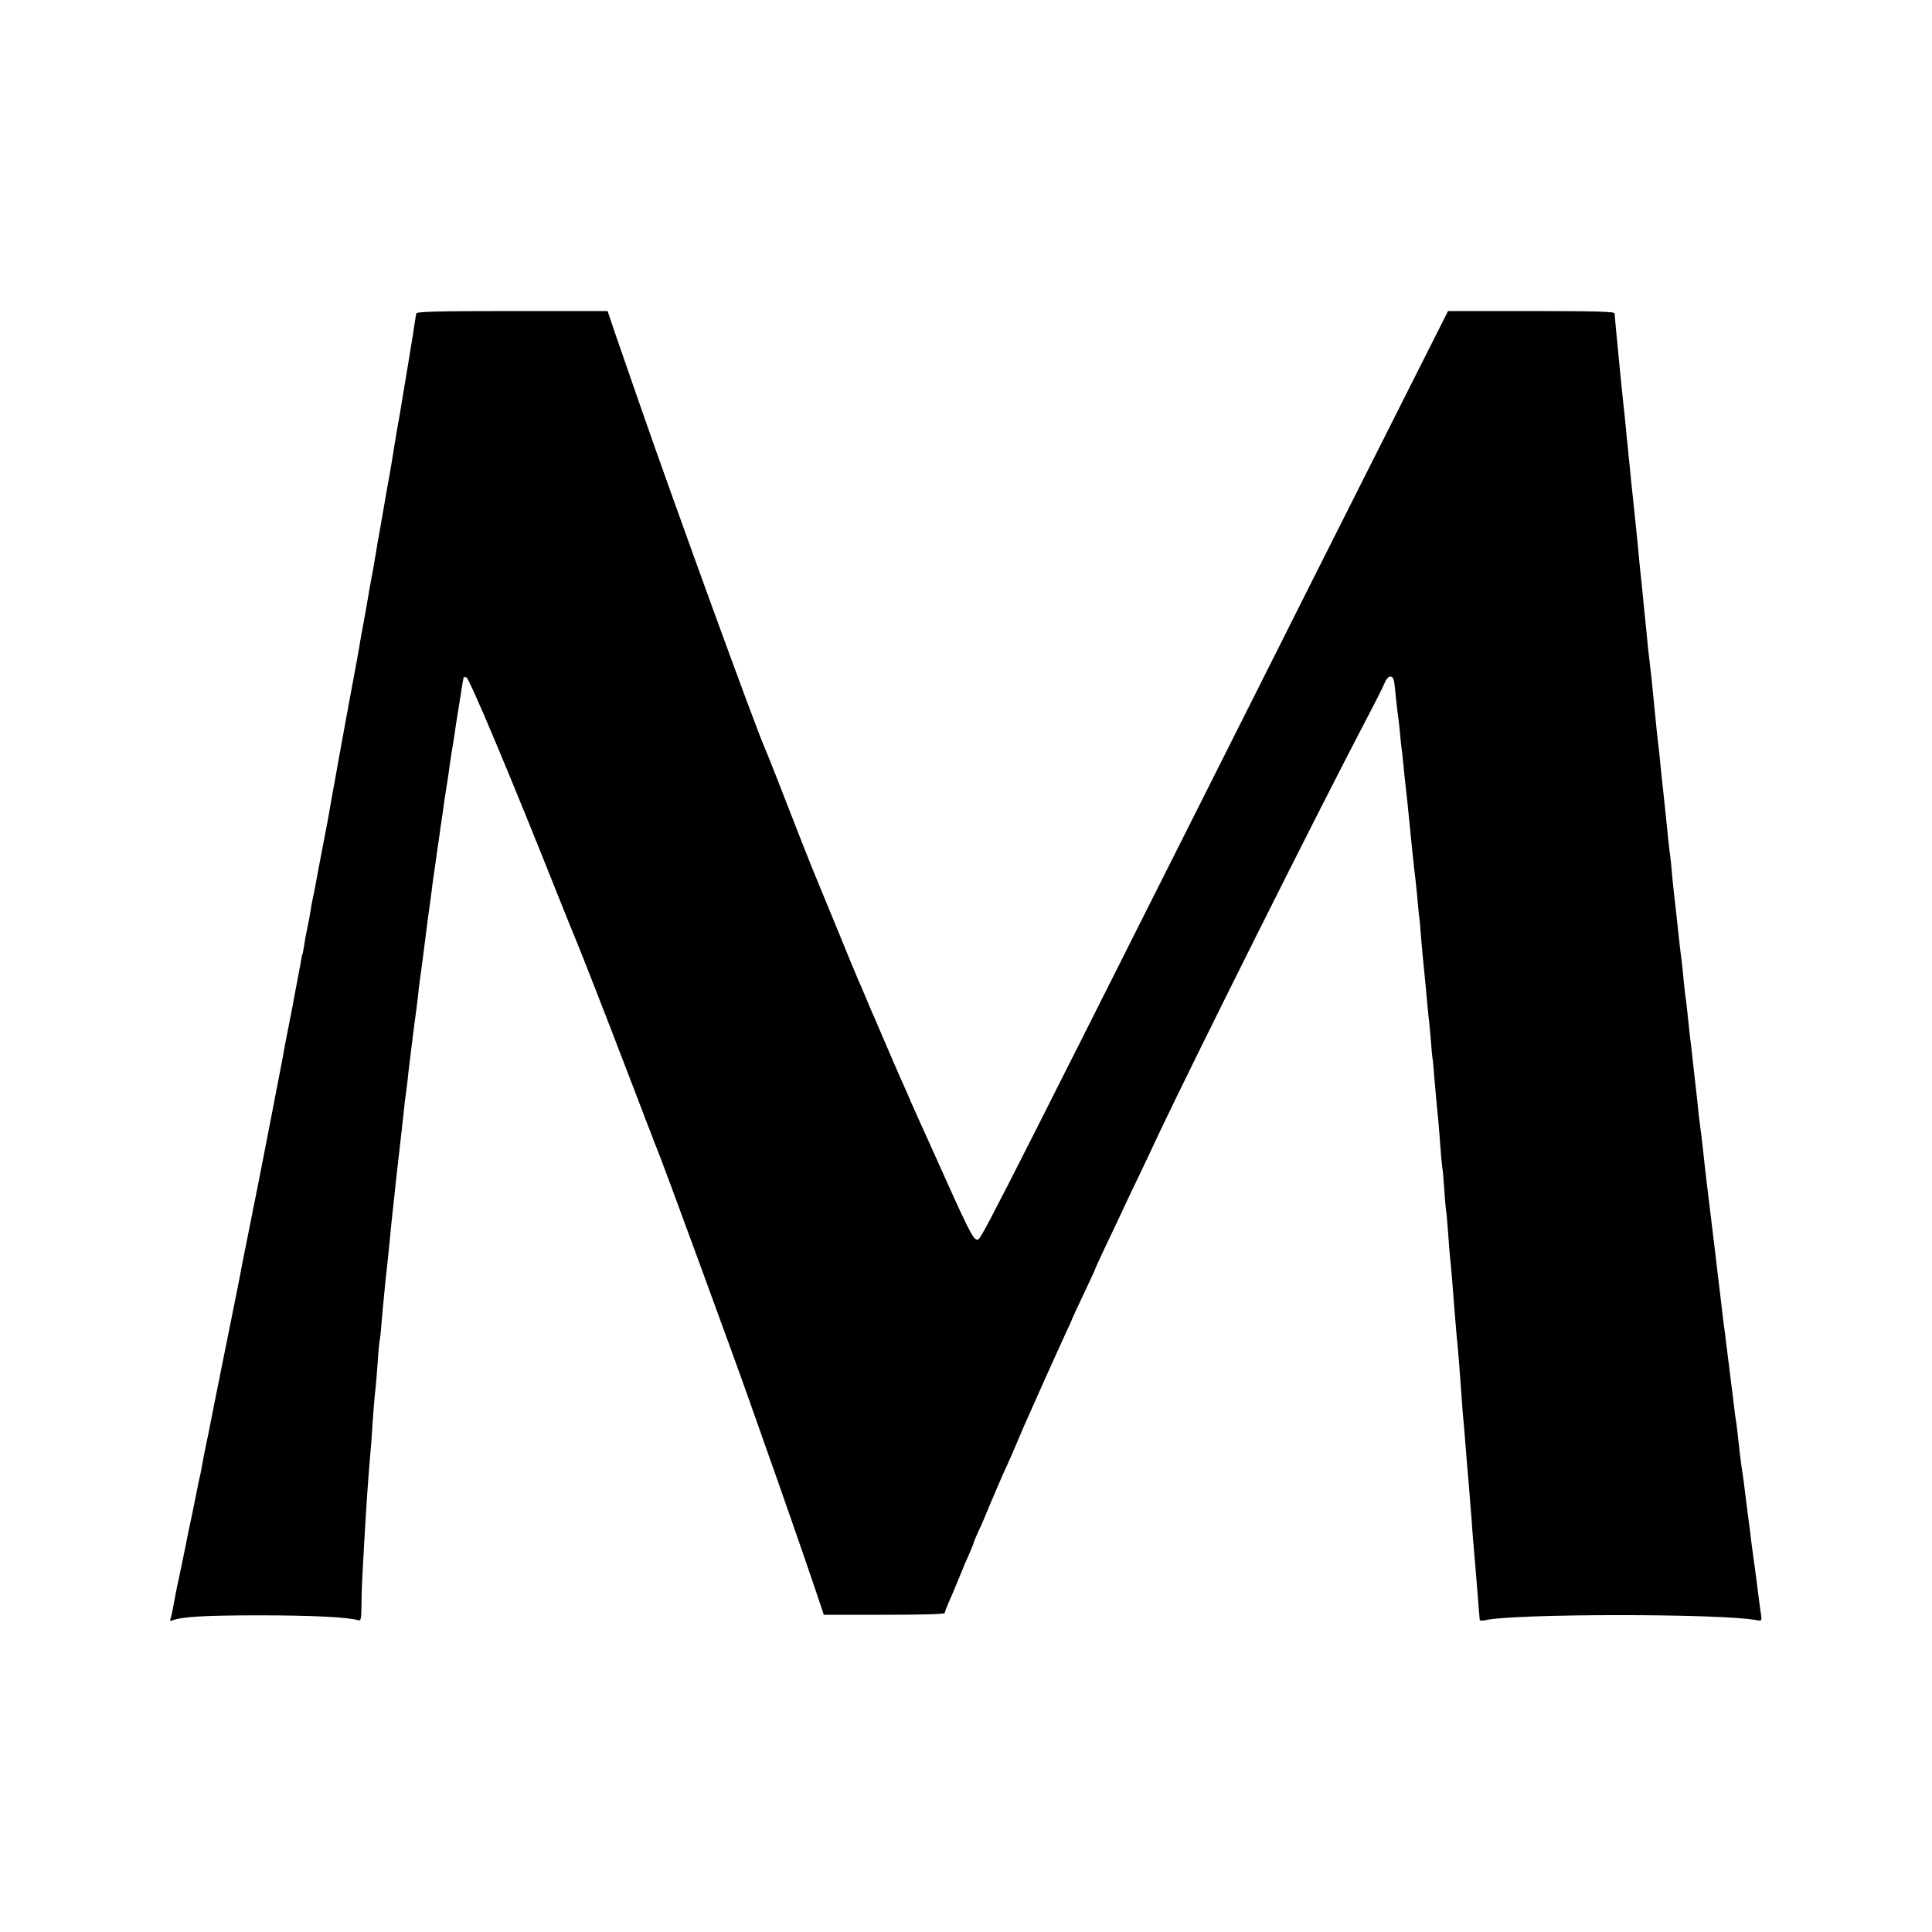
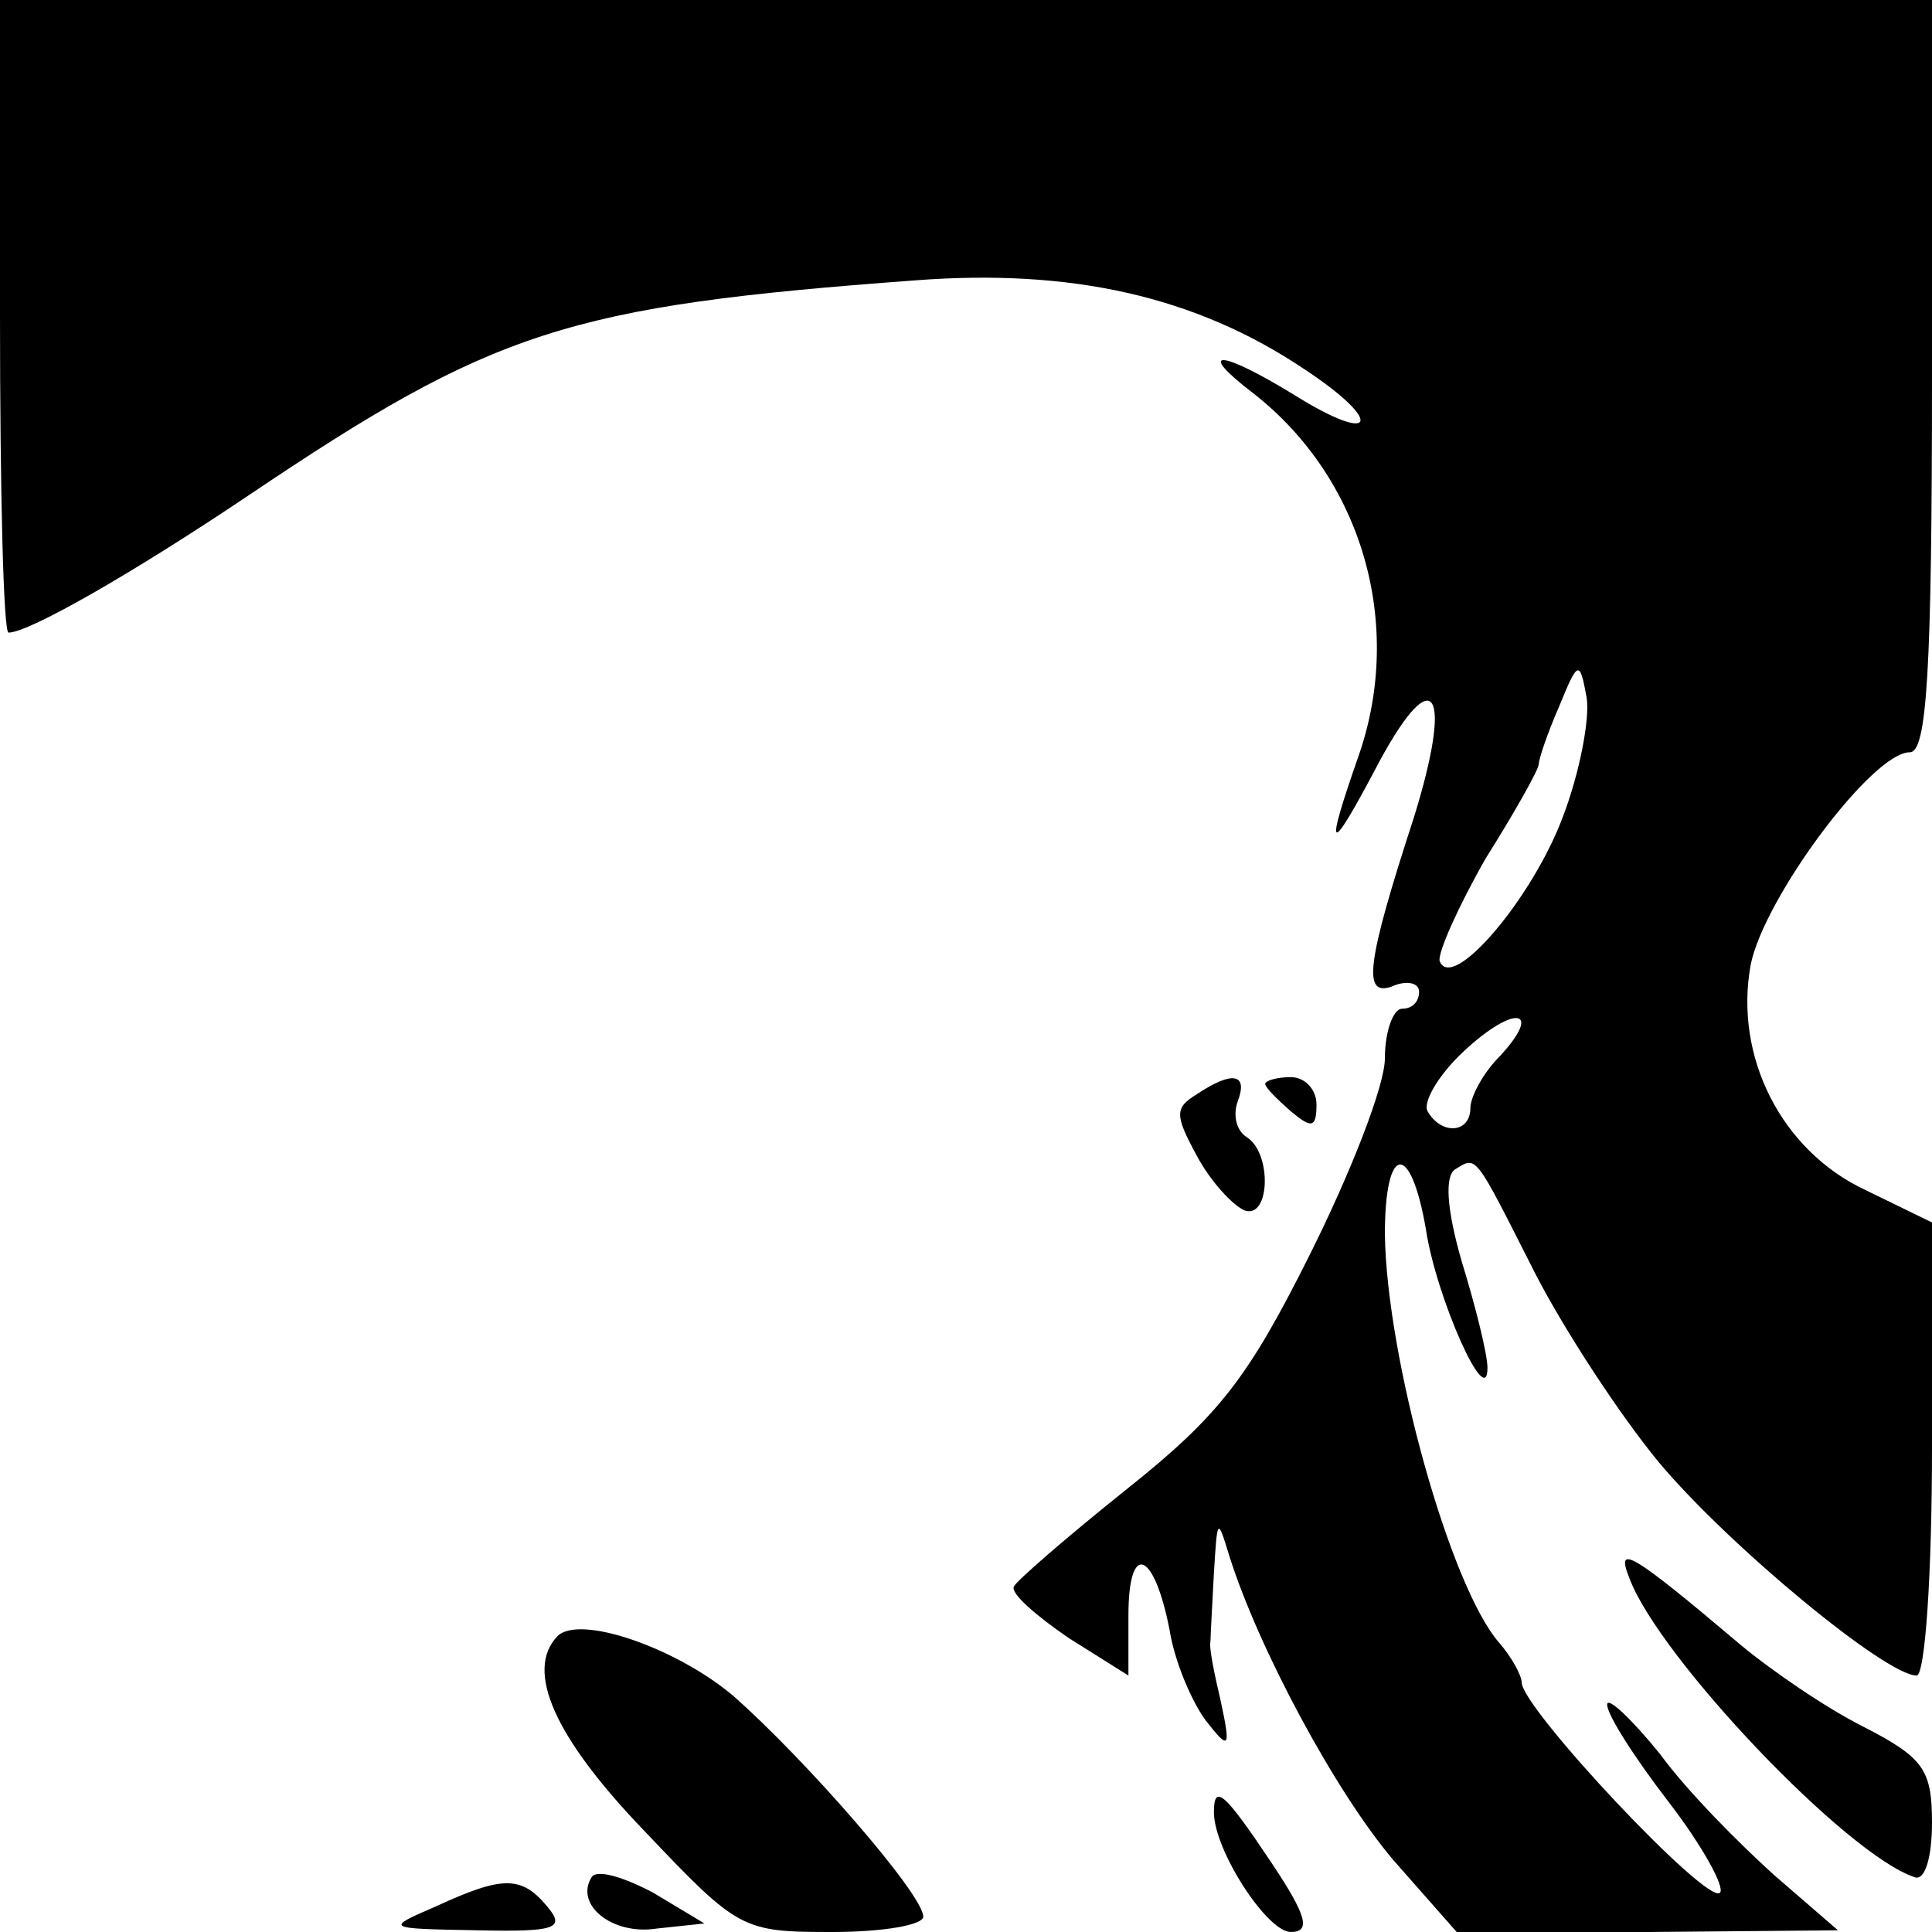
- <svg xmlns="http://www.w3.org/2000/svg" version="1.0" width="1000pt" height="1000pt" viewBox="0 0 1000 1000" preserveAspectRatio="xMidYMid meet">
-   <g transform="translate(0,1000) scale(0.1,-0.1)" fill="#000000" stroke="none">
-     <path d="M2155 8378 c-2 -7 -6 -31 -9 -53 -7 -45 -9 -63 -37 -230 -11 -66 -22 -133 -25 -150 -6 -40 -16 -95 -20 -120 -3 -11 -11 -63 -20 -115 -14 -90 -18 -111 -28 -170 -3 -14 -17 -92 -31 -175 -14 -82 -28 -161 -31 -175 -2 -14 -8 -52 -14 -85 -5 -33 -12 -71 -15 -85 -6 -28 -7 -36 -29 -165 -9 -49 -18 -101 -21 -115 -3 -14 -7 -38 -10 -55 -2 -16 -11 -66 -19 -110 -26 -141 -35 -189 -41 -220 -2 -16 -7 -41 -10 -54 -2 -13 -20 -112 -40 -220 -19 -108 -37 -205 -39 -216 -9 -52 -18 -102 -22 -125 -3 -14 -16 -81 -29 -150 -13 -69 -27 -141 -30 -160 -3 -19 -10 -53 -15 -75 -5 -22 -11 -57 -14 -77 -3 -21 -10 -57 -15 -80 -5 -24 -13 -63 -16 -88 -4 -24 -8 -47 -10 -50 -2 -3 -6 -23 -9 -45 -4 -22 -25 -134 -47 -250 -23 -115 -43 -219 -44 -230 -3 -19 -141 -729 -150 -770 -3 -11 -7 -31 -9 -45 -3 -14 -14 -72 -26 -130 -12 -58 -24 -118 -27 -135 -2 -16 -40 -207 -84 -423 -43 -215 -81 -402 -83 -415 -2 -12 -11 -56 -20 -97 -8 -41 -18 -91 -21 -110 -3 -19 -8 -42 -10 -50 -2 -8 -6 -26 -9 -40 -2 -14 -16 -81 -30 -150 -15 -69 -29 -136 -31 -150 -4 -21 -34 -166 -51 -245 -2 -11 -9 -46 -15 -78 -5 -32 -13 -65 -16 -74 -5 -12 -2 -15 10 -10 49 19 170 26 447 26 272 0 459 -9 513 -25 15 -5 17 4 18 78 1 84 2 107 13 303 13 226 19 315 31 460 4 39 8 95 10 125 5 87 15 212 20 245 2 17 6 73 10 125 3 52 8 102 10 110 2 8 7 51 10 95 4 44 8 94 10 110 6 67 16 162 20 195 2 19 7 67 11 105 4 39 8 81 9 95 5 45 25 234 30 278 3 23 7 62 10 87 3 25 7 64 10 88 8 72 16 140 20 182 3 22 7 56 10 75 2 19 7 55 9 80 6 53 34 280 42 331 2 20 7 59 10 85 2 27 7 60 9 74 2 14 14 99 25 190 11 91 23 176 25 190 2 14 7 48 10 75 3 28 8 61 10 75 2 14 7 45 10 70 3 25 8 56 10 70 2 14 7 45 10 70 3 25 8 56 10 70 2 14 7 45 10 70 3 25 10 70 15 100 5 30 12 75 15 100 3 25 10 70 15 100 5 30 12 73 15 95 3 23 7 50 9 60 2 11 9 56 16 100 7 44 14 87 15 95 2 8 4 18 4 22 1 4 7 5 15 2 16 -6 235 -527 480 -1144 43 -107 82 -204 87 -215 15 -34 174 -441 244 -625 37 -96 78 -203 91 -237 13 -35 35 -93 50 -130 14 -38 29 -77 34 -88 23 -52 400 -1081 477 -1300 19 -55 60 -170 90 -255 69 -193 190 -541 251 -721 l46 -137 313 0 c187 0 313 3 313 9 0 5 9 28 19 52 11 23 36 83 56 132 20 50 45 109 56 132 10 24 19 45 19 49 0 3 11 29 24 57 14 29 41 92 61 142 21 49 48 112 60 140 45 98 63 141 89 202 14 35 37 86 50 115 13 29 52 116 86 193 35 77 80 178 101 223 22 46 39 85 39 87 0 1 27 60 60 129 33 70 60 128 60 131 0 2 22 50 49 107 27 56 67 141 89 188 22 47 64 137 95 200 30 63 75 158 99 210 211 443 824 1668 1077 2150 39 74 78 152 87 173 10 24 22 37 32 35 16 -3 18 -10 27 -108 4 -36 8 -76 11 -90 2 -14 6 -54 10 -90 3 -36 7 -75 9 -88 2 -13 7 -53 10 -90 3 -37 8 -80 10 -97 2 -16 6 -57 10 -90 3 -33 8 -78 10 -100 2 -22 9 -89 15 -150 6 -60 13 -121 15 -135 2 -14 6 -56 10 -95 3 -38 8 -86 10 -105 3 -19 7 -62 9 -95 3 -33 7 -85 10 -115 8 -75 13 -133 21 -215 3 -38 8 -86 10 -105 3 -19 7 -70 11 -113 3 -43 7 -87 9 -97 2 -10 6 -54 9 -97 6 -70 13 -149 22 -238 1 -16 6 -68 9 -115 3 -47 8 -97 10 -111 3 -14 7 -63 10 -109 3 -46 7 -95 9 -109 3 -14 7 -66 11 -116 3 -49 8 -108 10 -130 3 -22 7 -69 10 -105 12 -156 15 -189 20 -250 3 -36 7 -85 10 -110 4 -41 8 -94 21 -270 2 -36 6 -87 9 -115 3 -27 7 -81 10 -120 7 -92 13 -154 20 -240 3 -38 7 -95 10 -125 4 -65 14 -187 20 -250 2 -25 7 -85 11 -135 7 -89 11 -142 13 -159 1 -4 11 -6 24 -3 142 36 1234 36 1409 1 25 -5 27 -3 24 23 -3 15 -14 100 -25 188 -12 88 -24 178 -27 200 -2 22 -7 56 -9 75 -3 19 -7 53 -10 75 -5 41 -11 88 -20 160 -3 22 -8 56 -11 75 -7 49 -12 96 -19 160 -3 30 -8 66 -10 80 -3 14 -7 48 -10 75 -3 28 -8 64 -10 80 -2 17 -7 53 -10 80 -3 28 -8 64 -10 80 -2 17 -7 53 -10 80 -3 28 -8 64 -10 80 -3 17 -7 53 -10 80 -3 28 -10 84 -15 125 -5 41 -12 98 -15 125 -3 28 -7 66 -10 85 -2 19 -11 94 -20 165 -9 72 -18 146 -20 165 -2 19 -7 58 -10 85 -14 133 -27 235 -30 255 -1 8 -6 47 -9 85 -4 39 -10 90 -13 115 -3 25 -6 56 -8 70 -2 25 -13 117 -20 175 -2 17 -6 59 -10 95 -4 36 -8 76 -11 90 -2 14 -6 54 -10 90 -3 36 -7 76 -9 90 -4 29 -15 120 -20 170 -3 34 -13 121 -21 190 -2 19 -7 64 -10 100 -3 36 -7 76 -9 90 -5 30 -11 92 -25 230 -6 58 -13 121 -15 140 -2 19 -7 62 -10 95 -3 33 -7 74 -9 90 -5 35 -15 130 -21 195 -16 167 -17 174 -29 275 -3 22 -8 69 -11 105 -4 36 -8 81 -10 100 -2 19 -7 64 -10 100 -3 36 -8 81 -10 100 -2 19 -7 62 -10 95 -6 67 -10 111 -29 290 -13 118 -17 164 -21 205 -3 25 -7 65 -9 90 -3 25 -8 74 -11 110 -4 36 -8 83 -11 105 -12 110 -46 462 -47 483 0 9 -93 12 -431 12 l-431 0 -321 -637 c-177 -351 -559 -1110 -849 -1688 -1282 -2550 -1248 -2482 -1268 -2481 -21 1 -46 52 -229 461 -27 61 -59 130 -70 155 -11 25 -28 63 -38 85 -9 22 -26 60 -37 85 -11 25 -49 110 -83 190 -34 80 -68 159 -75 175 -8 17 -28 64 -45 105 -17 41 -38 89 -45 105 -7 17 -55 131 -105 255 -51 124 -98 239 -105 255 -16 36 -125 313 -201 510 -30 77 -59 149 -64 160 -41 88 -468 1261 -648 1780 -50 143 -108 311 -129 372 l-38 113 -493 0 c-385 0 -494 -3 -497 -12z" />
+ <svg xmlns="http://www.w3.org/2000/svg" version="1.0" width="113pt" height="113pt" viewBox="0 0 113 113" preserveAspectRatio="xMidYMid meet">
+   <g transform="translate(0,113) scale(0.1,-0.1)" fill="#000000" stroke="none">
+     <path d="M0 945 c0 -102 2 -185 5 -185 12 0 73 35 140 80 144 97 187 111 390 126 91 7 164 -9 228 -52 47 -31 42 -45 -6 -15 -44 27 -58 27 -24 1 64 -50 88 -135 62 -211 -21 -60 -18 -61 12 -4 32 59 43 41 20 -33 -28 -86 -30 -105 -13 -99 9 4 16 2 16 -3 0 -6 -4 -10 -10 -10 -5 0 -10 -13 -10 -29 0 -16 -20 -67 -44 -115 -36 -72 -53 -94 -107 -137 -35 -28 -65 -54 -66 -57 -2 -4 13 -17 32 -30 l35 -22 0 35 c0 44 15 38 24 -8 3 -19 13 -42 21 -53 14 -18 15 -17 9 11 -4 17 -7 32 -6 35 0 3 1 21 2 40 2 32 2 33 9 10 17 -54 62 -138 96 -178 l37 -42 111 0 112 1 -37 32 c-20 18 -51 49 -67 71 -17 21 -31 34 -31 29 0 -6 16 -31 36 -57 20 -26 33 -50 30 -53 -7 -8 -116 108 -116 123 0 4 -6 15 -13 23 -29 33 -66 167 -67 239 0 53 15 55 24 3 6 -40 36 -107 36 -81 0 8 -7 36 -15 62 -9 31 -10 50 -4 54 13 8 11 10 47 -61 17 -33 49 -82 72 -110 41 -49 133 -125 151 -125 5 0 9 60 9 133 l0 132 -39 19 c-49 23 -77 78 -67 132 8 39 71 124 93 124 10 0 13 47 13 220 l0 220 -565 0 -565 0 0 -185z m914 -293 c-18 -48 -65 -103 -72 -84 -1 5 11 32 27 60 17 27 31 52 31 55 0 3 5 18 12 34 11 27 12 27 16 5 2 -12 -4 -44 -14 -70z m-37 -140 c-10 -10 -17 -24 -17 -30 0 -15 -17 -16 -25 -2 -3 5 6 21 21 35 30 28 47 25 21 -3z" />
+     <path d="M700 490 c-13 -8 -13 -12 0 -36 8 -15 21 -29 28 -32 15 -5 16 34 1 43 -6 4 -8 13 -5 21 6 16 -3 18 -24 4z" />
+     <path d="M740 496 c0 -2 7 -9 15 -16 12 -10 15 -10 15 4 0 9 -7 16 -15 16 -8 0 -15 -2 -15 -4z" />
+     <path d="M953 207 c17 -46 127 -162 167 -175 6 -2 10 12 10 32 0 31 -5 38 -40 56 -22 11 -54 33 -72 48 -65 55 -73 59 -65 39z" />
+     <path d="M326 173 c-19 -20 -2 -59 51 -114 55 -58 57 -59 110 -59 29 0 53 4 53 9 0 13 -69 92 -111 129 -33 28 -90 48 -103 35z" />
+     <path d="M710 70 c0 -22 31 -70 45 -70 12 0 9 10 -11 40 -28 42 -34 47 -34 30z" />
+     <path d="M346 32 c-10 -16 12 -34 38 -30 l28 3 -30 18 c-17 9 -33 14 -36 9z" />
+     <path d="M255 15 c-30 -13 -30 -13 24 -14 46 -1 52 1 41 14 -15 18 -26 18 -65 0z" />
  </g>
</svg>
